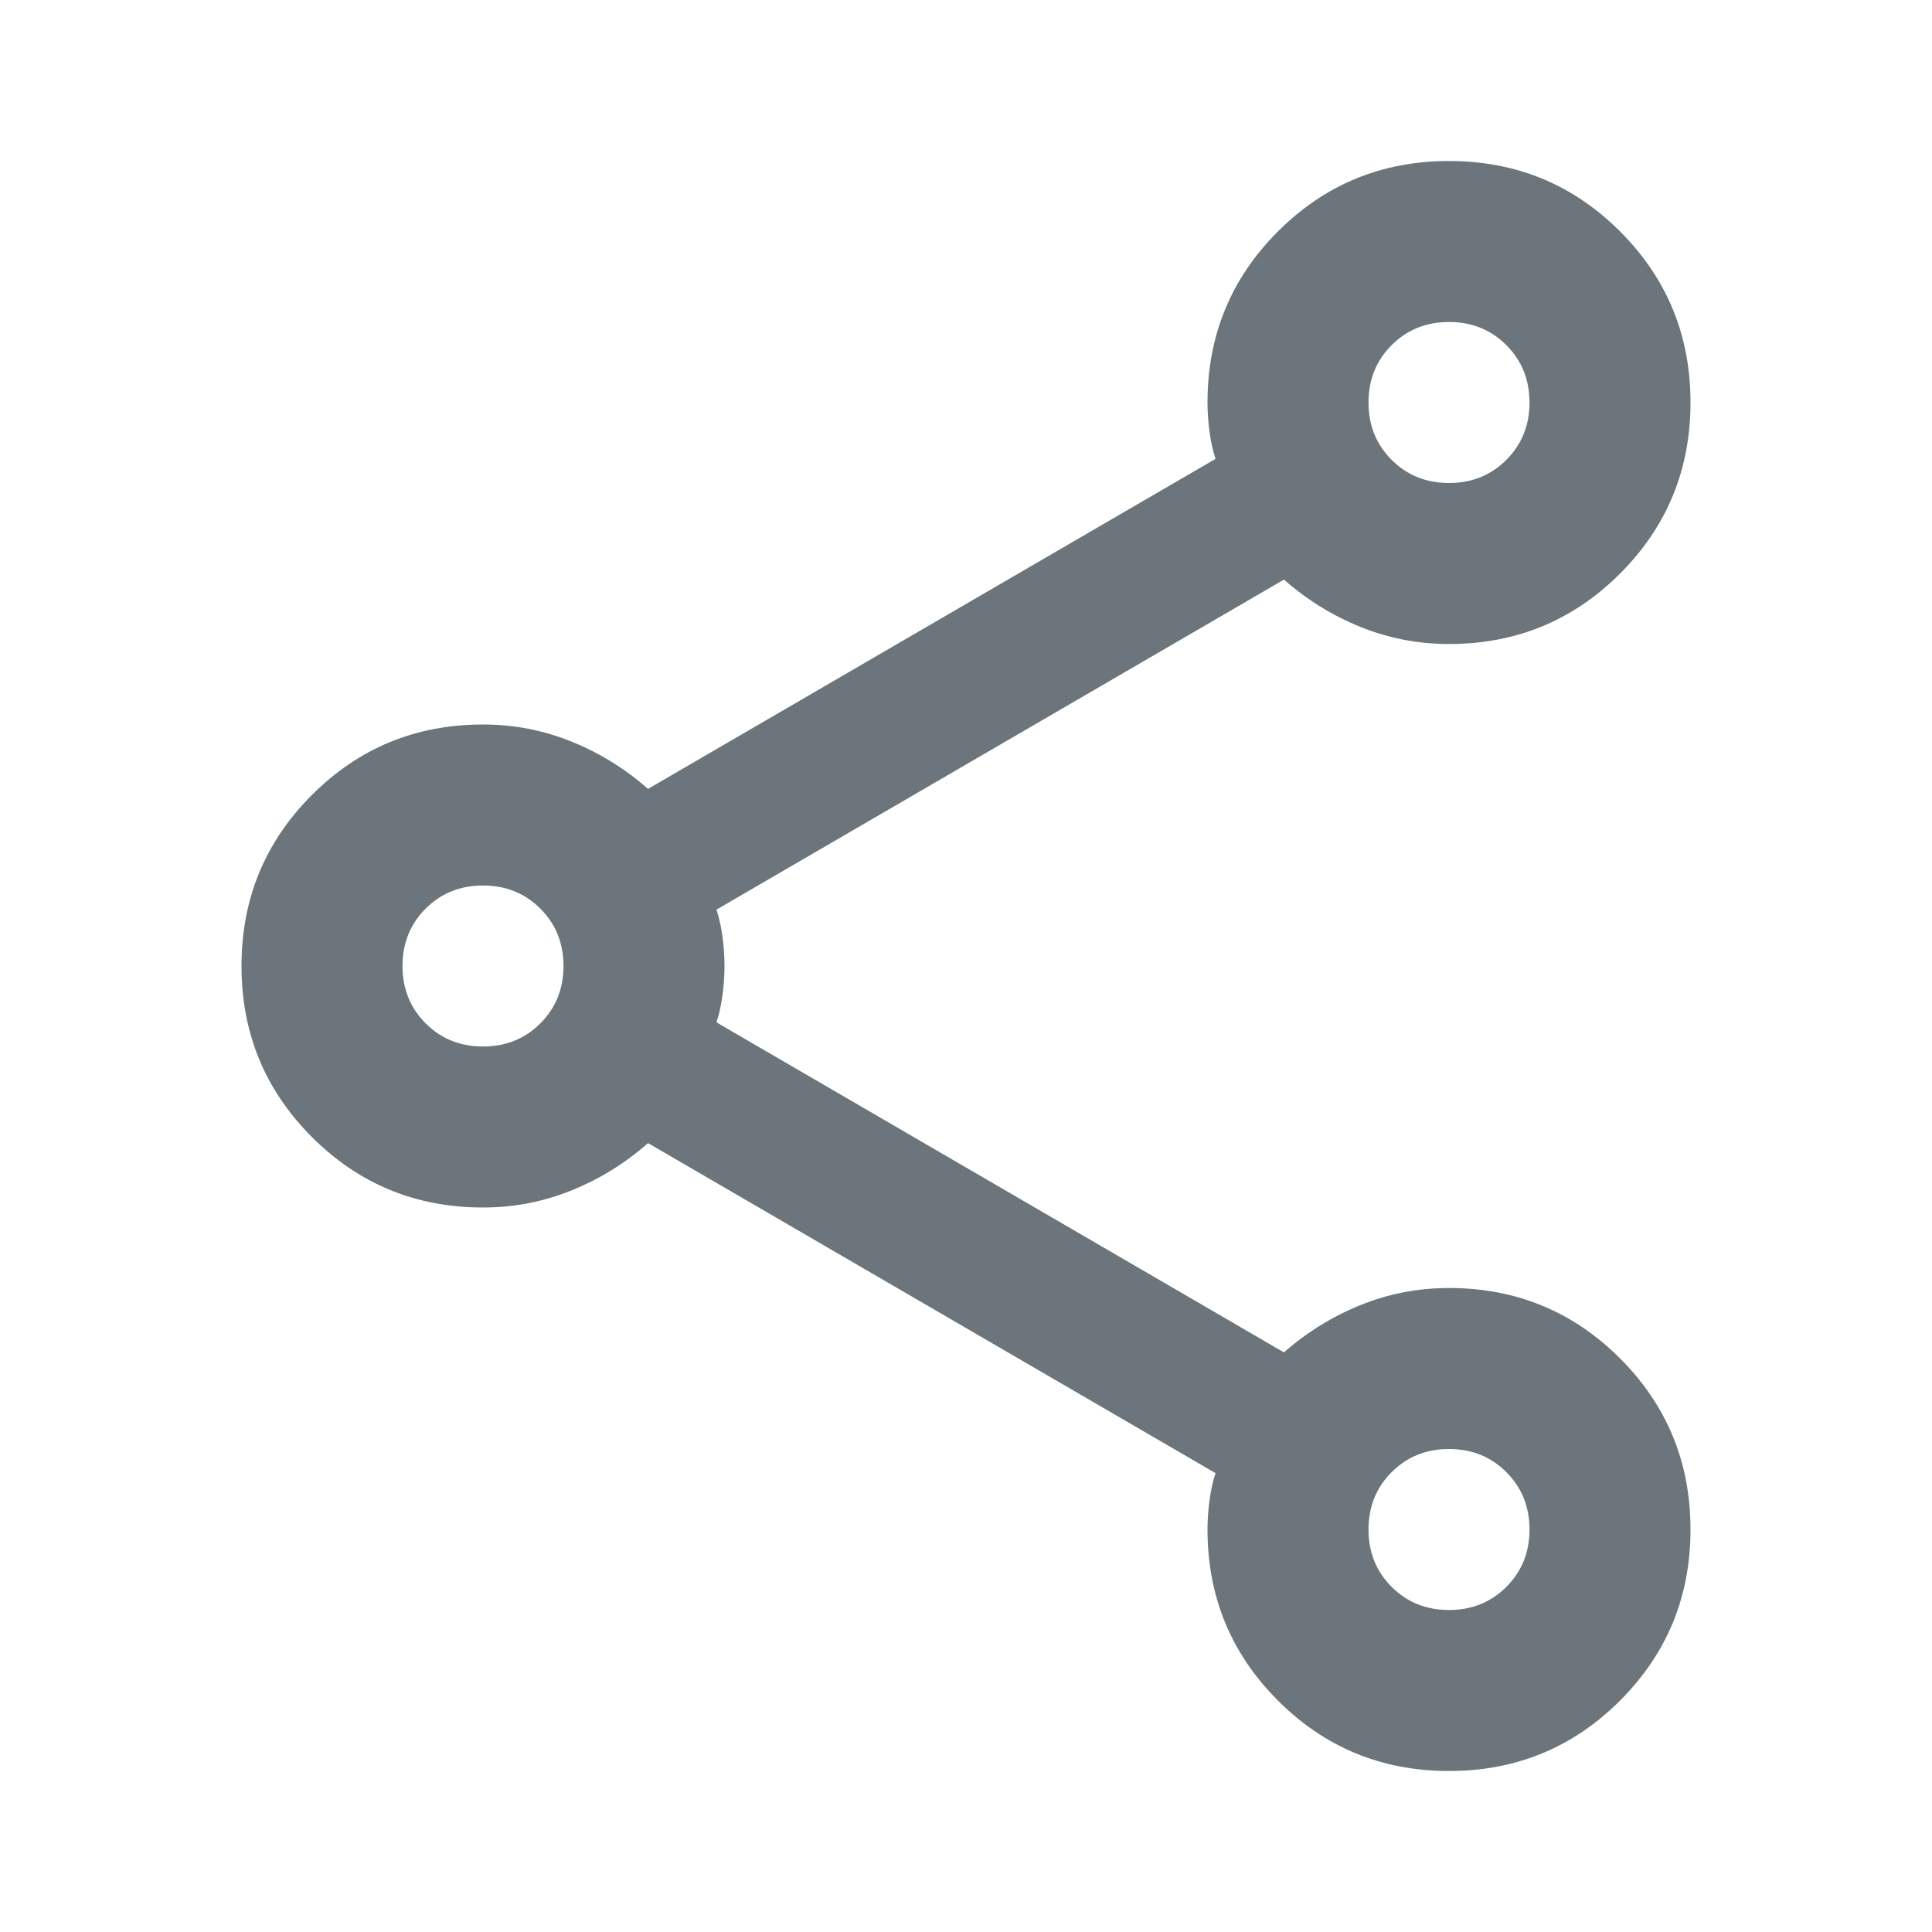
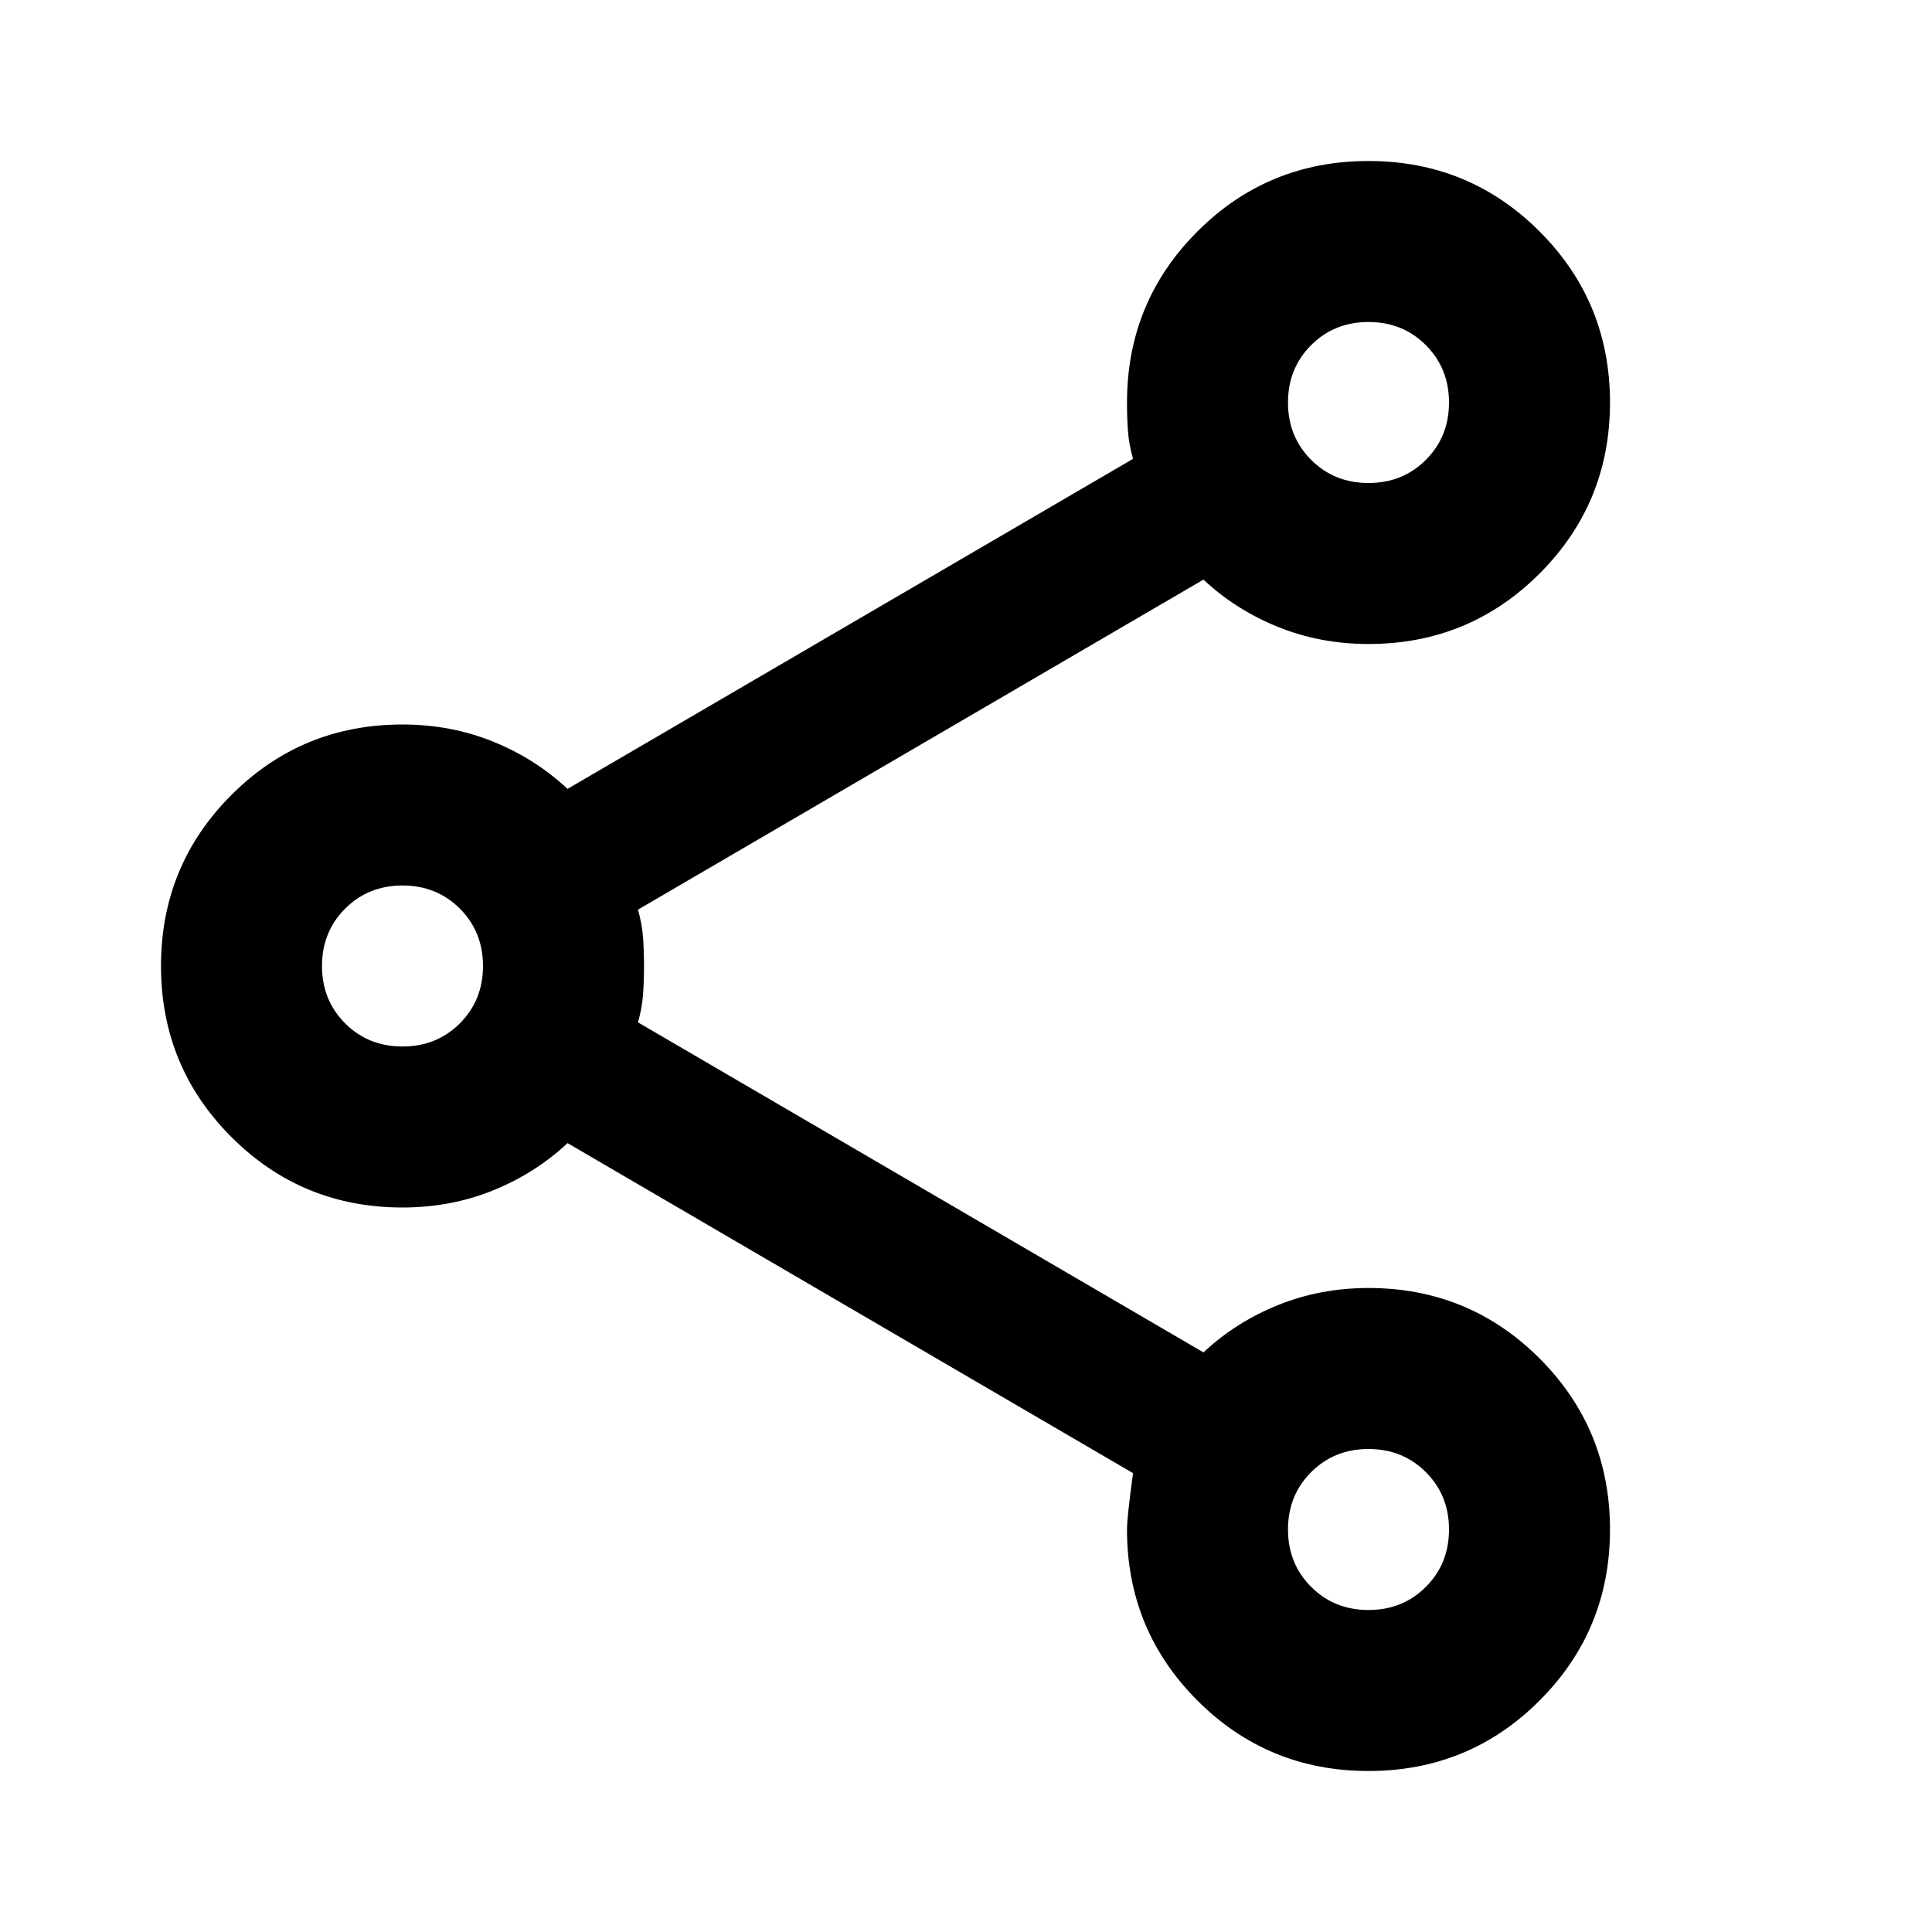
- <svg xmlns="http://www.w3.org/2000/svg" height="24px" viewBox="0 -960 960 960" width="24px" fill="#6c757b">
-   <path d="M720-80q-50 0-85-35t-35-85q0-7 1-14.5t3-13.5L322-392q-17 15-38 23.5t-44 8.5q-50 0-85-35t-35-85q0-50 35-85t85-35q23 0 44 8.5t38 23.5l282-164q-2-6-3-13.5t-1-14.5q0-50 35-85t85-35q50 0 85 35t35 85q0 50-35 85t-85 35q-23 0-44-8.5T638-672L356-508q2 6 3 13.5t1 14.5q0 7-1 14.5t-3 13.5l282 164q17-15 38-23.5t44-8.5q50 0 85 35t35 85q0 50-35 85t-85 35Zm0-640q17 0 28.5-11.5T760-760q0-17-11.5-28.5T720-800q-17 0-28.5 11.5T680-760q0 17 11.5 28.5T720-720ZM240-440q17 0 28.5-11.5T280-480q0-17-11.5-28.5T240-520q-17 0-28.5 11.5T200-480q0 17 11.5 28.5T240-440Zm480 280q17 0 28.5-11.5T760-200q0-17-11.5-28.5T720-240q-17 0-28.5 11.5T680-200q0 17 11.5 28.5T720-160Zm0-600ZM240-480Zm480 280Z" />
+ <svg xmlns="http://www.w3.org/2000/svg" viewBox="0 -960 960 960" fill="currentColor">
+   <path d="M680-80q-50 0-85-35t-35-85q0-6 3-28L282-392q-16 15-37 23.5t-45 8.5q-50 0-85-35t-35-85q0-50 35-85t85-35q24 0 45 8.5t37 23.5l281-164q-2-7-2.5-13.5T560-760q0-50 35-85t85-35q50 0 85 35t35 85q0 50-35 85t-85 35q-24 0-45-8.5T598-672L317-508q2 7 2.5 13.5t.5 14.5q0 8-.5 14.5T317-452l281 164q16-15 37-23.5t45-8.5q50 0 85 35t35 85q0 50-35 85t-85 35Zm0-80q17 0 28.5-11.5T720-200q0-17-11.5-28.5T680-240q-17 0-28.5 11.5T640-200q0 17 11.5 28.5T680-160ZM200-440q17 0 28.5-11.5T240-480q0-17-11.5-28.5T200-520q-17 0-28.5 11.5T160-480q0 17 11.5 28.5T200-440Zm480-280q17 0 28.5-11.5T720-760q0-17-11.5-28.5T680-800q-17 0-28.5 11.5T640-760q0 17 11.5 28.5T680-720Zm0 520ZM200-480Zm480-280Z" />
</svg>
